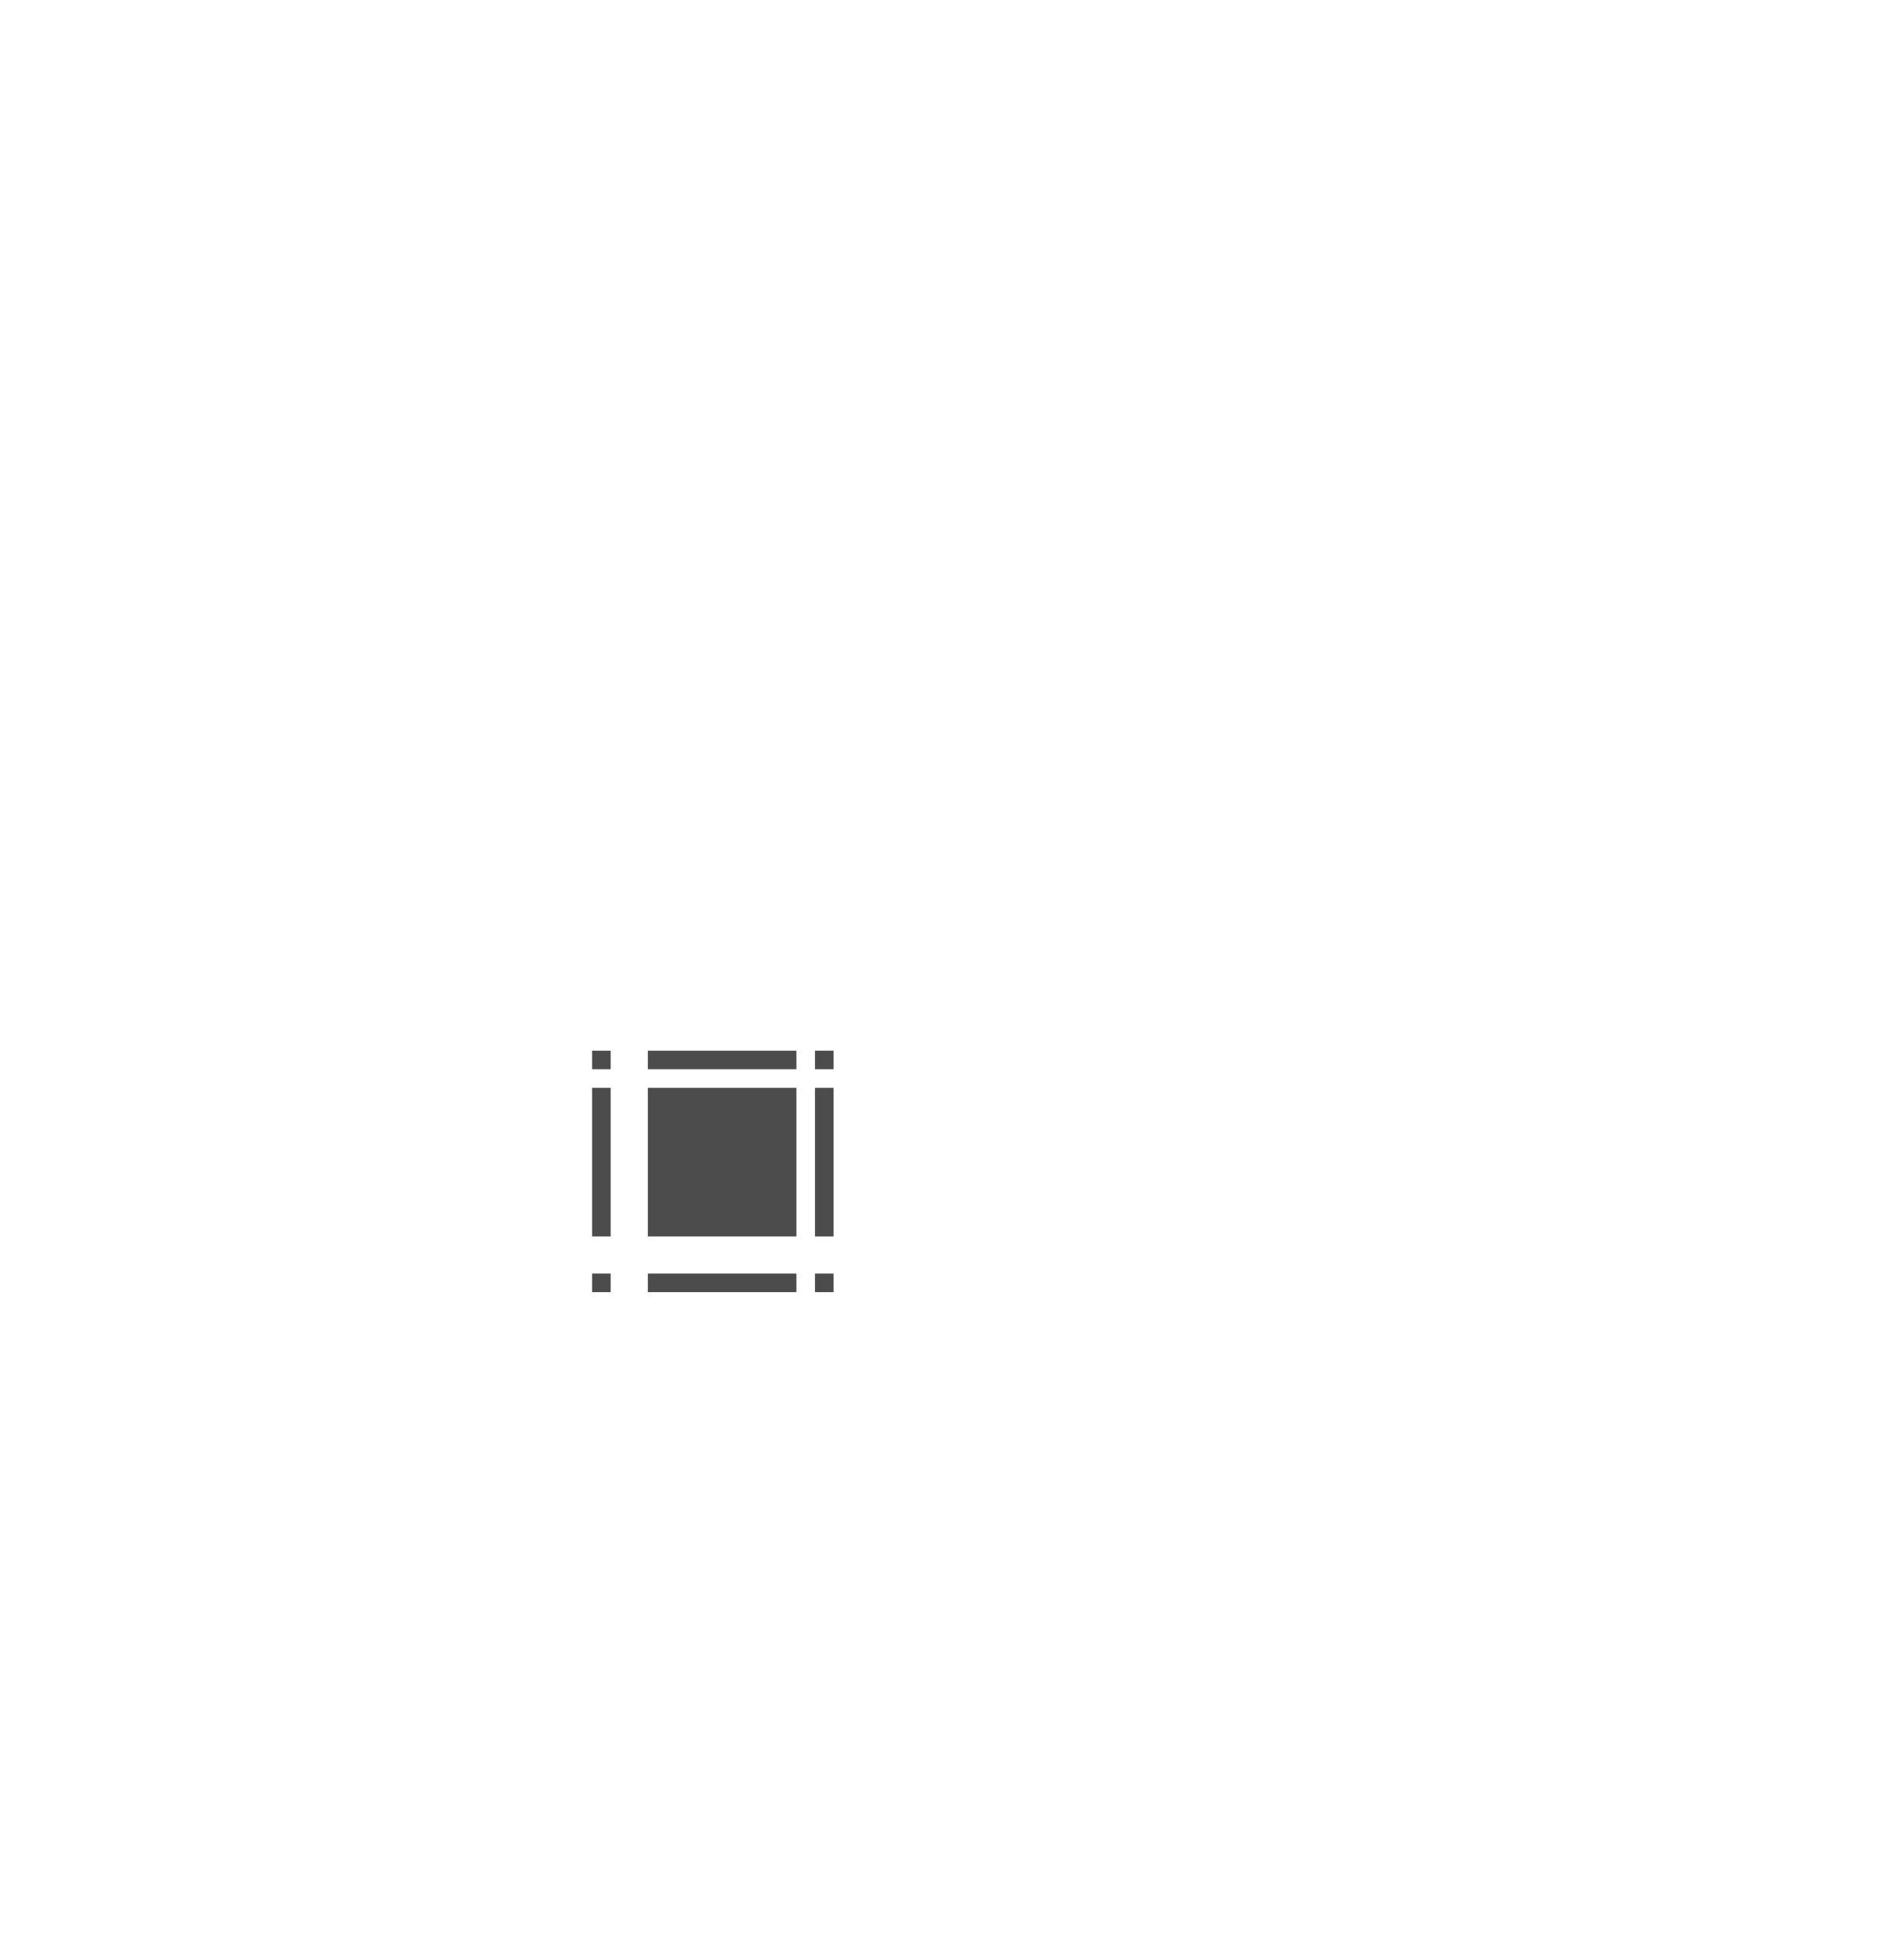
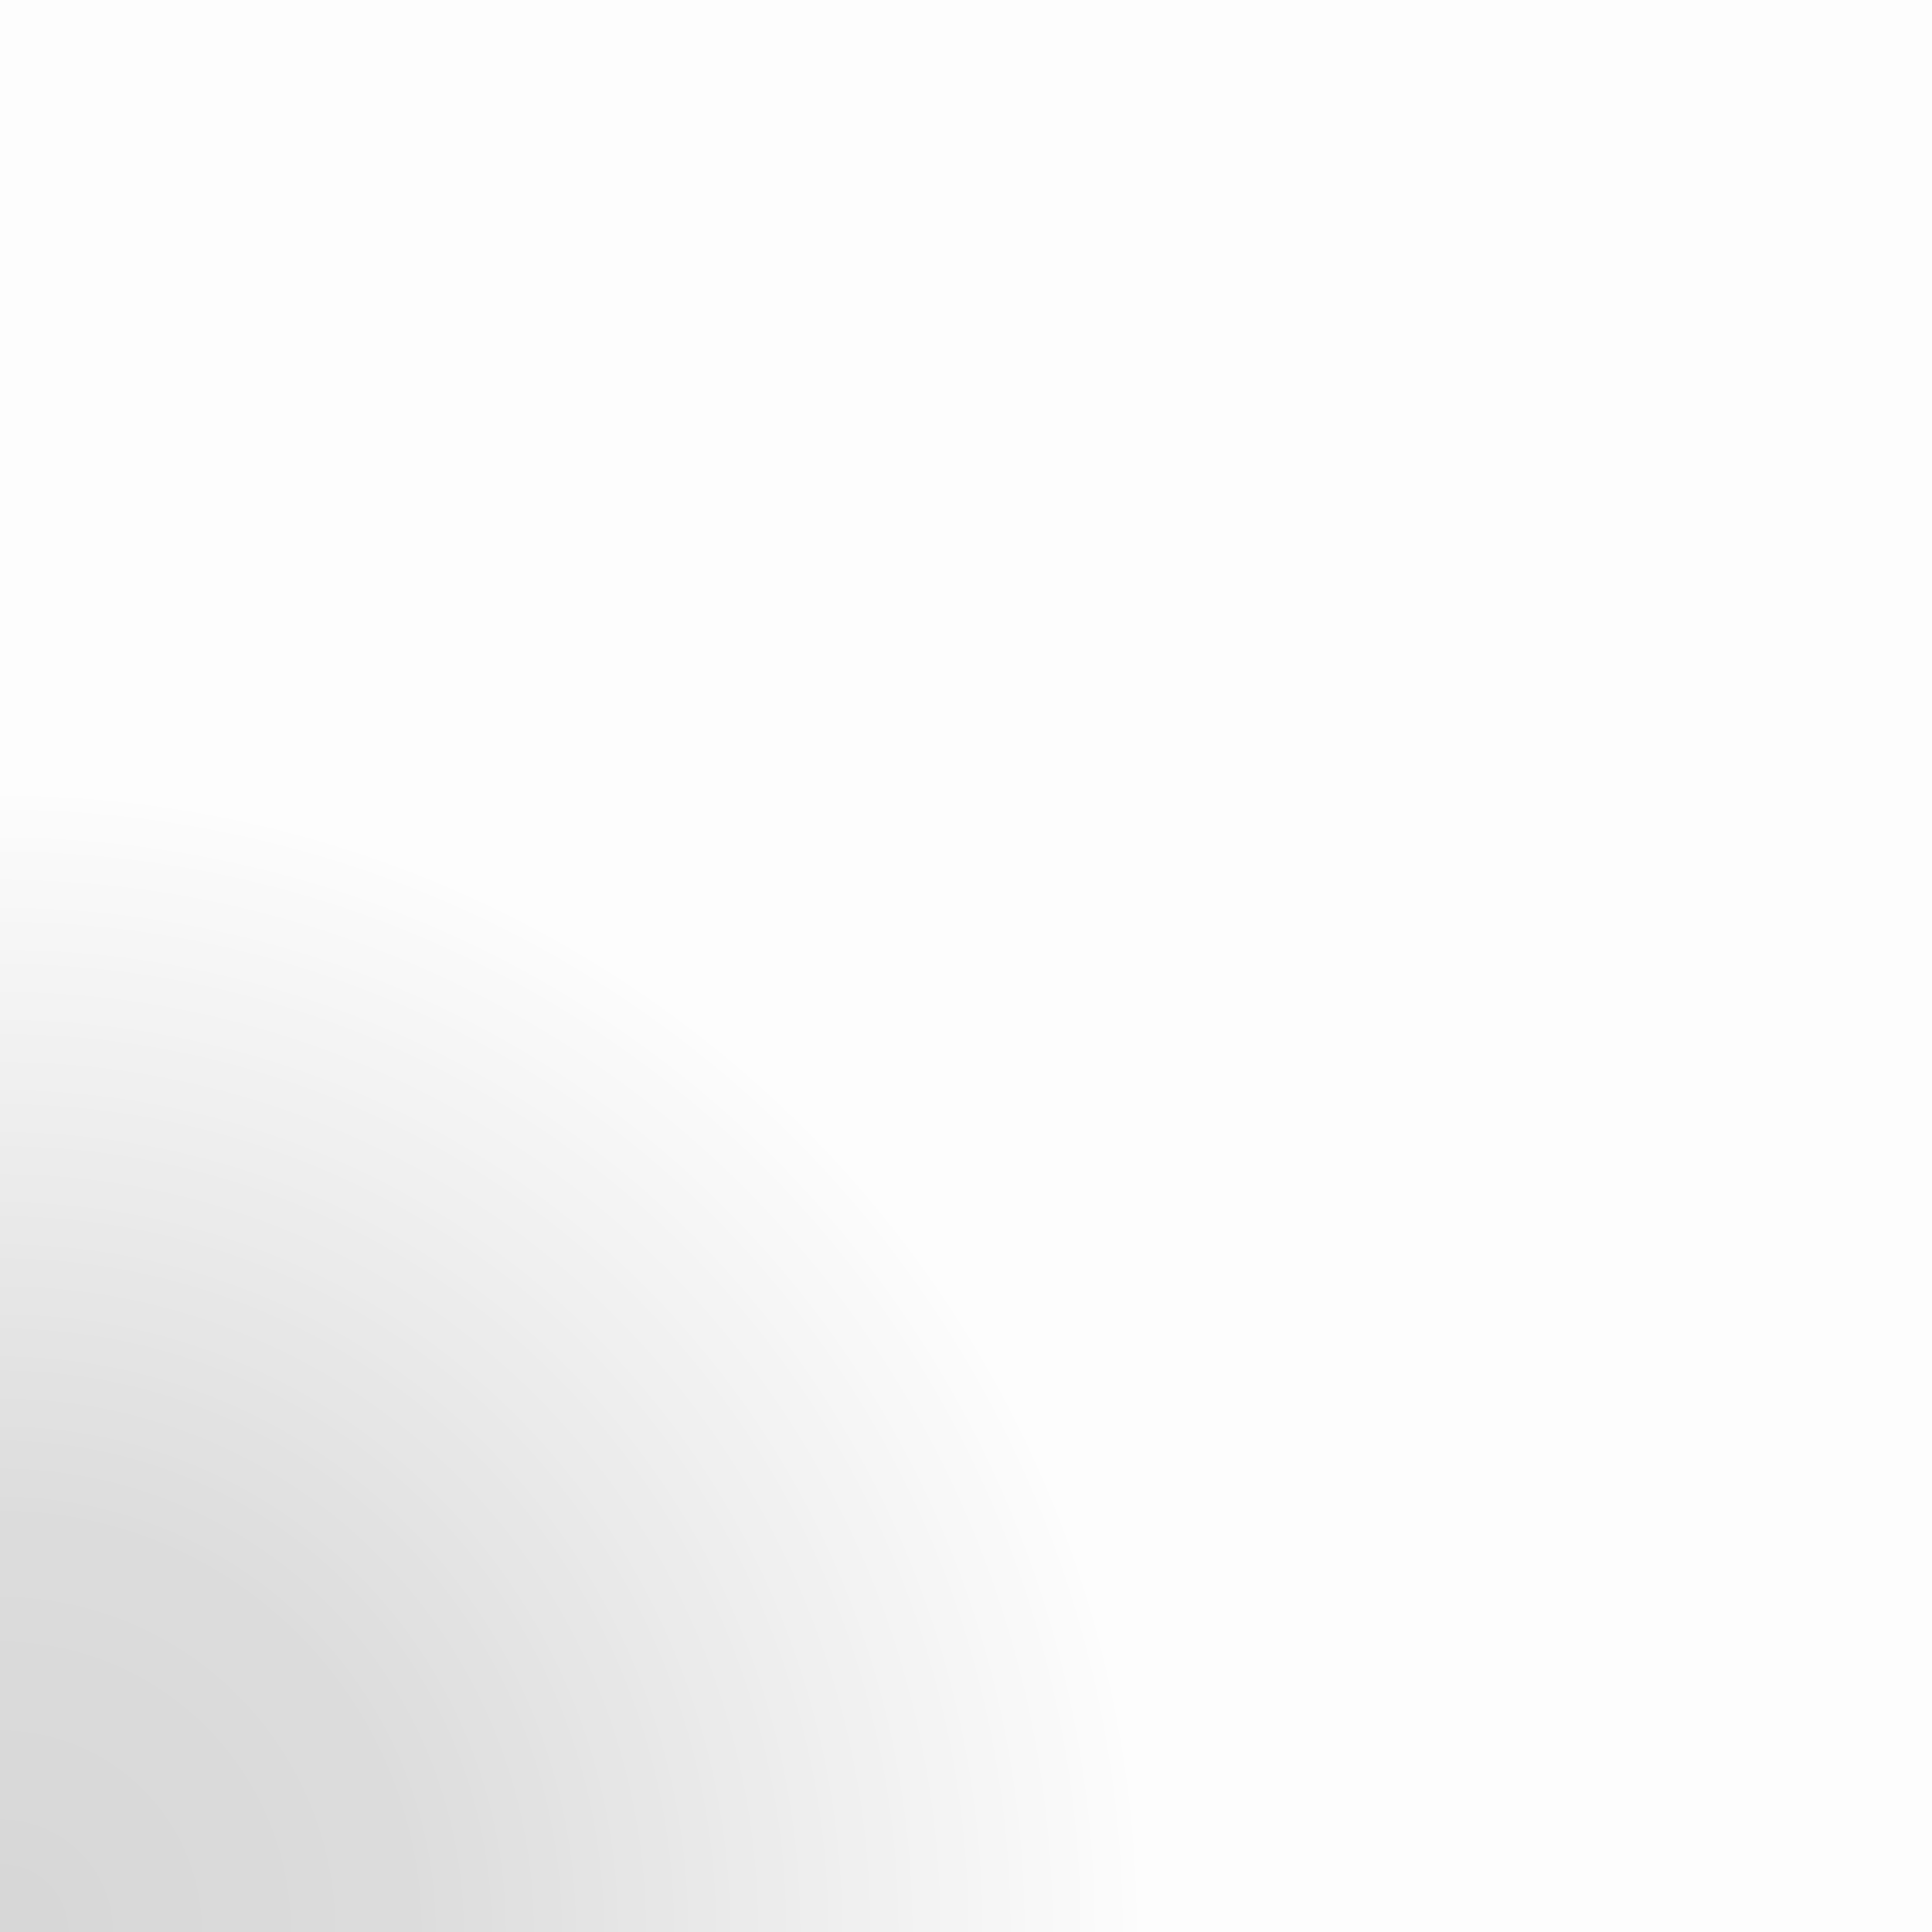
- <svg xmlns="http://www.w3.org/2000/svg" id="svg3642" version="1.0" width="205" height="210.94">
+ <svg xmlns="http://www.w3.org/2000/svg" xmlns:ns1="http://www.openswatchbook.org/uri/2009/osb" xmlns:xlink="http://www.w3.org/1999/xlink" width="10" height="10" id="svg3642" version="1.0" viewBox="0 0 10 10">
  <defs id="defs3644">
+     <linearGradient id="linearGradient5563">
+       <stop id="stop5557" offset="0" style="stop-color:#010101;stop-opacity:0.255" />
+       <stop style="stop-color:#010101;stop-opacity:0.22" offset="0.363" id="stop5559" />
+       <stop id="stop5561" offset="1" style="stop-color:#010101;stop-opacity:0.012" />
+     </linearGradient>
+     <linearGradient id="linearGradient5555">
+       <stop id="stop5549" offset="0" style="stop-color:#010101;stop-opacity:0.255" />
+       <stop style="stop-color:#010101;stop-opacity:0.22" offset="0.363" id="stop5551" />
+       <stop id="stop5553" offset="1" style="stop-color:#010101;stop-opacity:0.012" />
+     </linearGradient>
+     <linearGradient id="linearGradient5547">
+       <stop id="stop5541" offset="0" style="stop-color:#010101;stop-opacity:0.255" />
+       <stop style="stop-color:#010101;stop-opacity:0.218" offset="0.363" id="stop5543" />
+       <stop id="stop5545" offset="1" style="stop-color:#010101;stop-opacity:0.012" />
+     </linearGradient>
+     <linearGradient id="linearGradient5539">
+       <stop id="stop5533" offset="0" style="stop-color:#010101;stop-opacity:0.255" />
+       <stop style="stop-color:#010101;stop-opacity:0.218" offset="0.363" id="stop5535" />
+       <stop id="stop5537" offset="1" style="stop-color:#010101;stop-opacity:0.012" />
+     </linearGradient>
    <style type="text/css" id="current-color-scheme">
      .ColorScheme-Text {
        
        stop-
      }
-       .ColorScheme-Background {
+       .ColorScheme-ViewBackground {
        color:currentColor;
        stop-color:currentColor;
      }
      .ColorScheme-Highlight {
        color:#3daee9;
        stop-color:#3daee9;
      }
      .ColorScheme-ViewText {
        
        stop-
      }
-       .ColorScheme-Background {
-         color:#fcfcfc;
-         stop-color:#fcfcfc;
+       .ColorScheme-ViewBackground {
+         
+         stop-
      }
      .ColorScheme-ViewHover {
        color:#93cee9;
        stop-color:#93cee9;
      }
      .ColorScheme-ViewFocus{
        color:#3daee9;
        stop-color:#3daee9;
      }
      .ColorScheme-ButtonText {
        
        stop-
      }
      .ColorScheme-ButtonBackground {
        color:currentColor;
        stop-color:currentColor;
      }
      .ColorScheme-ButtonHover {
        color:#93cee9;
        stop-color:#93cee9;
      }
      .ColorScheme-ButtonFocus{
        color:#3daee9;
        stop-color:#3daee9;
      }
      </style>
+     <linearGradient ns1:paint="solid" id="linearGradient4488">
+       <stop id="stop4486" offset="0" style="stop-color:#000000;stop-opacity:1;" />
+     </linearGradient>
+     <linearGradient ns1:paint="solid" id="linearGradient7102">
+       <stop id="stop7100" offset="0" style="stop-color:#424242;stop-opacity:1;" />
+     </linearGradient>
+     <linearGradient ns1:paint="solid" id="linearGradient4795">
+       <stop id="stop4793" offset="0" style="stop-color:#000000;stop-opacity:1;" />
+     </linearGradient>
+     <linearGradient ns1:paint="solid" id="linearGradient4740">
+       <stop id="stop4738" offset="0" style="stop-color:#3f4449;stop-opacity:1;" />
+     </linearGradient>
+     <linearGradient ns1:paint="solid" id="linearGradient4740-4">
+       <stop id="stop4738-3" offset="0" style="stop-color:#cbcbcb;stop-opacity:1;" />
+     </linearGradient>
+     <radialGradient xlink:href="#linearGradient5555" id="radialGradient6512" gradientUnits="userSpaceOnUse" gradientTransform="matrix(-1.197702,0,0,-1.197274,344.2144,298.9965)" cx="0.453" cy="-35.361" fx="0.453" fy="-35.361" r="5" />
+     <linearGradient id="linearGradient6464">
+       <stop style="stop-color:#010101;stop-opacity:0.505" offset="0" id="stop6460" />
+       <stop id="stop6468" offset="0.363" style="stop-color:#010101;stop-opacity:0.264" />
+       <stop style="stop-color:#010101;stop-opacity:0.012" offset="1" id="stop6462" />
+     </linearGradient>
+     <radialGradient xlink:href="#linearGradient5563" id="radialGradient6508" gradientUnits="userSpaceOnUse" gradientTransform="matrix(1.197702,0,0,-1.197274,391.1304,298.9965)" cx="0.453" cy="-35.361" fx="0.453" fy="-35.361" r="5" />
+     <radialGradient xlink:href="#linearGradient5539" id="radialGradient6504" gradientUnits="userSpaceOnUse" gradientTransform="matrix(-1.197702,0,0,1.197274,344.2144,335.6696)" cx="0.453" cy="-35.361" fx="0.453" fy="-35.361" r="5" />
+     <linearGradient xlink:href="#linearGradient6464" id="linearGradient6500" gradientUnits="userSpaceOnUse" gradientTransform="matrix(0,1,-1.333333,0,1740.155,291.333)" x1="50" y1="1029.362" x2="55.895" y2="1029.362" />
+     <linearGradient xlink:href="#linearGradient6464" id="linearGradient6496" gradientUnits="userSpaceOnUse" gradientTransform="matrix(-1,0,0,-1.333333,393.6724,1689.816)" x1="50" y1="1029.362" x2="55.895" y2="1029.362" />
+     <linearGradient xlink:href="#linearGradient6464" id="linearGradient6490" gradientUnits="userSpaceOnUse" gradientTransform="matrix(1,0,0,-1.333333,341.6724,1689.816)" x1="50" y1="1029.362" x2="55.895" y2="1029.362" />
+     <radialGradient xlink:href="#linearGradient5547" id="radialGradient6486" cx="0.453" cy="-35.361" fx="0.453" fy="-35.361" r="5" gradientUnits="userSpaceOnUse" gradientTransform="matrix(1.197702,0,0,1.197274,391.1304,335.6696)" />
+     <linearGradient xlink:href="#linearGradient6464" id="linearGradient4621" gradientUnits="userSpaceOnUse" x1="50" y1="1029.362" x2="55.895" y2="1029.362" gradientTransform="matrix(0,-1,-1.333333,0,1740.155,343.333)" />
  </defs>
-   <rect y="117.134" x="69.762" height="16" width="16" id="center" class="ColorScheme-ViewBackground" style="fill:currentColor;fill-opacity:0.7;stroke:none;stroke-width:0.32" />
-   <rect style="fill:currentColor;fill-opacity:0.7;stroke:none;stroke-width:0.16" id="top" class="ColorScheme-ViewBackground" width="16" height="2" x="69.762" y="113.134" />
-   <rect y="137.134" x="69.762" height="2" width="16" id="bottom" class="ColorScheme-ViewBackground" style="fill:currentColor;fill-opacity:0.7;stroke:none;stroke-width:0.16" />
-   <rect transform="rotate(90)" style="fill:currentColor;fill-opacity:0.7;stroke:none;stroke-width:0.16" id="left" class="ColorScheme-ViewBackground" width="16" height="2" x="117.134" y="-65.762" />
-   <rect y="-89.762" x="117.134" height="2" width="16" id="right" class="ColorScheme-ViewBackground" style="fill:currentColor;fill-opacity:0.7;stroke:none;stroke-width:0.16" transform="rotate(90)" />
-   <rect transform="rotate(90)" style="fill:currentColor;fill-opacity:0.7;stroke:none;stroke-width:0.08" id="topright" class="ColorScheme-ViewBackground" width="2" height="2" x="113.134" y="-89.762" />
-   <rect y="-65.762" x="113.134" height="2" width="2" id="topleft" class="ColorScheme-ViewBackground" style="fill:currentColor;fill-opacity:0.7;stroke:none;stroke-width:0.08" transform="rotate(90)" />
-   <rect transform="rotate(90)" style="fill:currentColor;fill-opacity:0.7;stroke:none;stroke-width:0.08" id="bottomleft" class="ColorScheme-ViewBackground" width="2" height="2" x="137.134" y="-65.762" />
-   <rect y="-89.762" x="137.134" height="2" width="2" id="bottomright" class="ColorScheme-ViewBackground" style="fill:currentColor;fill-opacity:0.7;stroke:none;stroke-width:0.08" transform="rotate(90)" />
+   <g transform="translate(-391.6724,-283.333)" id="layer1">
+     <rect ry="0" y="294.808" x="193.473" height="48" width="48" id="center" class="ColorScheme-ViewBackground" style="opacity:1;fill:currentColor;fill-opacity:1;fill-rule:nonzero;stroke:none;stroke-width:19.333;stroke-linecap:square;stroke-miterlimit:4;stroke-dasharray:none;stroke-dashoffset:0;stroke-opacity:1" />
+     <rect y="294.808" x="192.473" height="48" width="2" class="ColorScheme-ViewBackground" id="left" style="opacity:1;fill:currentColor;fill-opacity:1;fill-rule:nonzero;stroke:none;stroke-width:8.979;stroke-linecap:square;stroke-miterlimit:4;stroke-dasharray:none;stroke-dashoffset:0;stroke-opacity:1" />
+     <rect style="opacity:1;fill:currentColor;fill-opacity:1;fill-rule:nonzero;stroke:none;stroke-width:8.979;stroke-linecap:square;stroke-miterlimit:4;stroke-dasharray:none;stroke-dashoffset:0;stroke-opacity:1" id="right" class="ColorScheme-ViewBackground" width="2" height="48" x="241.473" y="294.808" />
+     <rect transform="rotate(-90)" y="193.473" x="-294.808" height="48" width="2" id="top" class="ColorScheme-ViewBackground" style="opacity:1;fill:currentColor;fill-opacity:1;fill-rule:nonzero;stroke:none;stroke-width:8.979;stroke-linecap:square;stroke-miterlimit:4;stroke-dasharray:none;stroke-dashoffset:0;stroke-opacity:1" />
+     <rect style="opacity:1;fill:currentColor;fill-opacity:1;fill-rule:nonzero;stroke:none;stroke-width:8.979;stroke-linecap:square;stroke-miterlimit:4;stroke-dasharray:none;stroke-dashoffset:0;stroke-opacity:1" id="bottom" class="ColorScheme-ViewBackground" width="2" height="48" x="-343.808" y="193.473" transform="rotate(-90)" />
+     <rect transform="rotate(-90)" y="192.473" x="-343.808" height="2" width="2" class="ColorScheme-ViewBackground" id="bottomleft" style="opacity:1;fill:currentColor;fill-opacity:1;fill-rule:nonzero;stroke:none;stroke-width:1.833;stroke-linecap:square;stroke-miterlimit:4;stroke-dasharray:none;stroke-dashoffset:0;stroke-opacity:1" />
+     <rect style="opacity:1;fill:currentColor;fill-opacity:1;fill-rule:nonzero;stroke:none;stroke-width:1.833;stroke-linecap:square;stroke-miterlimit:4;stroke-dasharray:none;stroke-dashoffset:0;stroke-opacity:1" id="topleft" class="ColorScheme-ViewBackground" width="2" height="2" x="-294.808" y="192.473" transform="rotate(-90)" />
+     <rect transform="rotate(-90)" y="241.473" x="-294.808" height="2" width="2" class="ColorScheme-ViewBackground" id="topright" style="opacity:1;fill:currentColor;fill-opacity:1;fill-rule:nonzero;stroke:none;stroke-width:1.833;stroke-linecap:square;stroke-miterlimit:4;stroke-dasharray:none;stroke-dashoffset:0;stroke-opacity:1" />
+     <rect style="opacity:1;fill:currentColor;fill-opacity:1;fill-rule:nonzero;stroke:none;stroke-width:1.833;stroke-linecap:square;stroke-miterlimit:4;stroke-dasharray:none;stroke-dashoffset:0;stroke-opacity:1" id="bottomright" class="ColorScheme-ViewBackground" width="2" height="2" x="-343.808" y="241.473" transform="rotate(-90)" />
+     <rect style="opacity:1;fill:#06663c;fill-opacity:1;fill-rule:nonzero;stroke:none;stroke-width:4.708;stroke-linecap:square;stroke-miterlimit:4;stroke-dasharray:none;stroke-dashoffset:0;stroke-opacity:1" id="hint-bottom-margin" width="4" height="4" x="219.87" y="280.094" />
+     <rect y="267.694" x="206.674" height="4" width="4" id="hint-left-margin" style="opacity:1;fill:#06663c;fill-opacity:1;fill-rule:nonzero;stroke:none;stroke-width:4.708;stroke-linecap:square;stroke-miterlimit:4;stroke-dasharray:none;stroke-dashoffset:0;stroke-opacity:1" />
+     <rect style="opacity:1;fill:#06663c;fill-opacity:1;fill-rule:nonzero;stroke:none;stroke-width:4.708;stroke-linecap:square;stroke-miterlimit:4;stroke-dasharray:none;stroke-dashoffset:0;stroke-opacity:1" id="hint-right-margin" width="4" height="4" x="219.377" y="268.472" />
+     <rect y="280.024" x="206.827" height="4" width="4" id="hint-top-margin" style="opacity:1;fill:#06663c;fill-opacity:1;fill-rule:nonzero;stroke:none;stroke-width:4.708;stroke-linecap:square;stroke-miterlimit:4;stroke-dasharray:none;stroke-dashoffset:0;stroke-opacity:1" />
+     <path style="fill:url(#linearGradient4621);fill-opacity:1;stroke:none;stroke-width:1.155;opacity:0.618" d="m 391.672,293.333 v -10 h -48 v 10 z" id="shadow-top" />
+     <path id="shadow-topright" d="m 401.672,293.333 v -10 h -10 v 10 z" style="fill:url(#radialGradient6486);fill-opacity:1;stroke:none;stroke-width:0.527;opacity:0.618" />
+     <path id="shadow-right" d="m 391.672,341.333 h 10 v -48 h -10 z" style="fill:url(#linearGradient6490);fill-opacity:1;stroke:none;stroke-width:1.155;opacity:0.618" />
+     <rect style="opacity:1;fill:currentColor;fill-opacity:1;stroke-width:0.96" class="ColorScheme-ViewBackground" width="48" y="293.333" x="343.672" height="48" id="shadow-center" />
+     <path style="fill:url(#linearGradient6496);fill-opacity:1;stroke:none;stroke-width:1.155;opacity:0.618" d="m 343.672,341.333 h -10 v -48 h 10 z" id="shadow-left" />
+     <path id="shadow-bottom" d="m 391.672,341.333 v 10 h -48 v -10 z" style="fill:url(#linearGradient6500);fill-opacity:1;stroke:none;stroke-width:1.155;opacity:0.618" />
+     <path style="fill:url(#radialGradient6504);fill-opacity:1;stroke:none;stroke-width:0.527;opacity:0.618" d="m 333.672,293.333 v -10 h 10 v 10 z" id="shadow-topleft" />
+     <path style="fill:url(#radialGradient6508);fill-opacity:1;stroke:none;stroke-width:0.527;opacity:0.618" d="m 401.672,341.333 v 10 h -10 v -10 z" id="shadow-bottomright" />
+     <path id="shadow-bottomleft" d="m 333.672,341.333 v 10 h 10 v -10 z" style="fill:url(#radialGradient6512);fill-opacity:1;stroke:none;stroke-width:0.527;opacity:0.618" />
+     <rect style="opacity:1;fill:#06663c;fill-opacity:1;fill-rule:nonzero;stroke:none;stroke-width:19.333;stroke-linecap:square;stroke-miterlimit:4;stroke-dasharray:none;stroke-dashoffset:0;stroke-opacity:1" class="ColorScheme-ViewBackground" id="mask-center" width="48" height="48" x="258.149" y="294.926" ry="0" />
+     <rect style="opacity:1;fill:#06663c;fill-opacity:1;fill-rule:nonzero;stroke:none;stroke-width:8.979;stroke-linecap:square;stroke-miterlimit:4;stroke-dasharray:none;stroke-dashoffset:0;stroke-opacity:1" id="mask-left" class="ColorScheme-ViewBackground" width="2" height="48" x="257.149" y="294.926" />
+     <rect y="294.926" x="306.149" height="48" width="2" class="ColorScheme-ViewBackground" id="mask-right" style="opacity:1;fill:#06663c;fill-opacity:1;fill-rule:nonzero;stroke:none;stroke-width:8.979;stroke-linecap:square;stroke-miterlimit:4;stroke-dasharray:none;stroke-dashoffset:0;stroke-opacity:1" />
+     <rect style="opacity:1;fill:#06663c;fill-opacity:1;fill-rule:nonzero;stroke:none;stroke-width:8.979;stroke-linecap:square;stroke-miterlimit:4;stroke-dasharray:none;stroke-dashoffset:0;stroke-opacity:1" class="ColorScheme-ViewBackground" id="mask-top" width="2" height="48" x="-294.926" y="258.149" transform="rotate(-90)" />
+     <rect transform="rotate(-90)" y="258.149" x="-343.926" height="48" width="2" class="ColorScheme-ViewBackground" id="mask-bottom" style="opacity:1;fill:#06663c;fill-opacity:1;fill-rule:nonzero;stroke:none;stroke-width:8.979;stroke-linecap:square;stroke-miterlimit:4;stroke-dasharray:none;stroke-dashoffset:0;stroke-opacity:1" />
+     <rect style="opacity:1;fill:#06663c;fill-opacity:1;fill-rule:nonzero;stroke:none;stroke-width:1.833;stroke-linecap:square;stroke-miterlimit:4;stroke-dasharray:none;stroke-dashoffset:0;stroke-opacity:1" id="mask-bottomleft" class="ColorScheme-ViewBackground" width="2" height="2" x="-343.926" y="257.149" transform="rotate(-90)" />
+     <rect transform="rotate(-90)" y="257.149" x="-294.926" height="2" width="2" class="ColorScheme-ViewBackground" id="mask-topleft" style="opacity:1;fill:#06663c;fill-opacity:1;fill-rule:nonzero;stroke:none;stroke-width:1.833;stroke-linecap:square;stroke-miterlimit:4;stroke-dasharray:none;stroke-dashoffset:0;stroke-opacity:1" />
+     <rect style="opacity:1;fill:#06663c;fill-opacity:1;fill-rule:nonzero;stroke:none;stroke-width:1.833;stroke-linecap:square;stroke-miterlimit:4;stroke-dasharray:none;stroke-dashoffset:0;stroke-opacity:1" id="mask-topright" class="ColorScheme-ViewBackground" width="2" height="2" x="-294.926" y="306.149" transform="rotate(-90)" />
+     <rect transform="rotate(-90)" y="306.149" x="-343.926" height="2" width="2" class="ColorScheme-ViewBackground" id="mask-bottomright" style="opacity:1;fill:#06663c;fill-opacity:1;fill-rule:nonzero;stroke:none;stroke-width:1.833;stroke-linecap:square;stroke-miterlimit:4;stroke-dasharray:none;stroke-dashoffset:0;stroke-opacity:1" />
+     <rect y="-283.606" x="-301.865" height="3" width="10" id="shadow-hint-right-margin" style="fill:#0000ff;fill-opacity:1;stroke:none" transform="scale(-1)" />
+     <rect transform="rotate(90)" style="fill:#0000ff;fill-opacity:1;stroke:none;stroke-width:1" id="shadow-hint-bottom-margin" width="10" height="3" x="260.535" y="-295.538" />
+     <rect transform="scale(-1)" style="fill:#0000ff;fill-opacity:1;stroke:none" id="shadow-hint-left-margin" width="10" height="3" x="-301.294" y="-276.96" />
+     <rect style="fill:#0000ff;fill-opacity:1;stroke:none;stroke-width:1" id="shadow-hint-top-margin" width="3" height="10" x="300.944" y="261.618" />
+   </g>
</svg>
